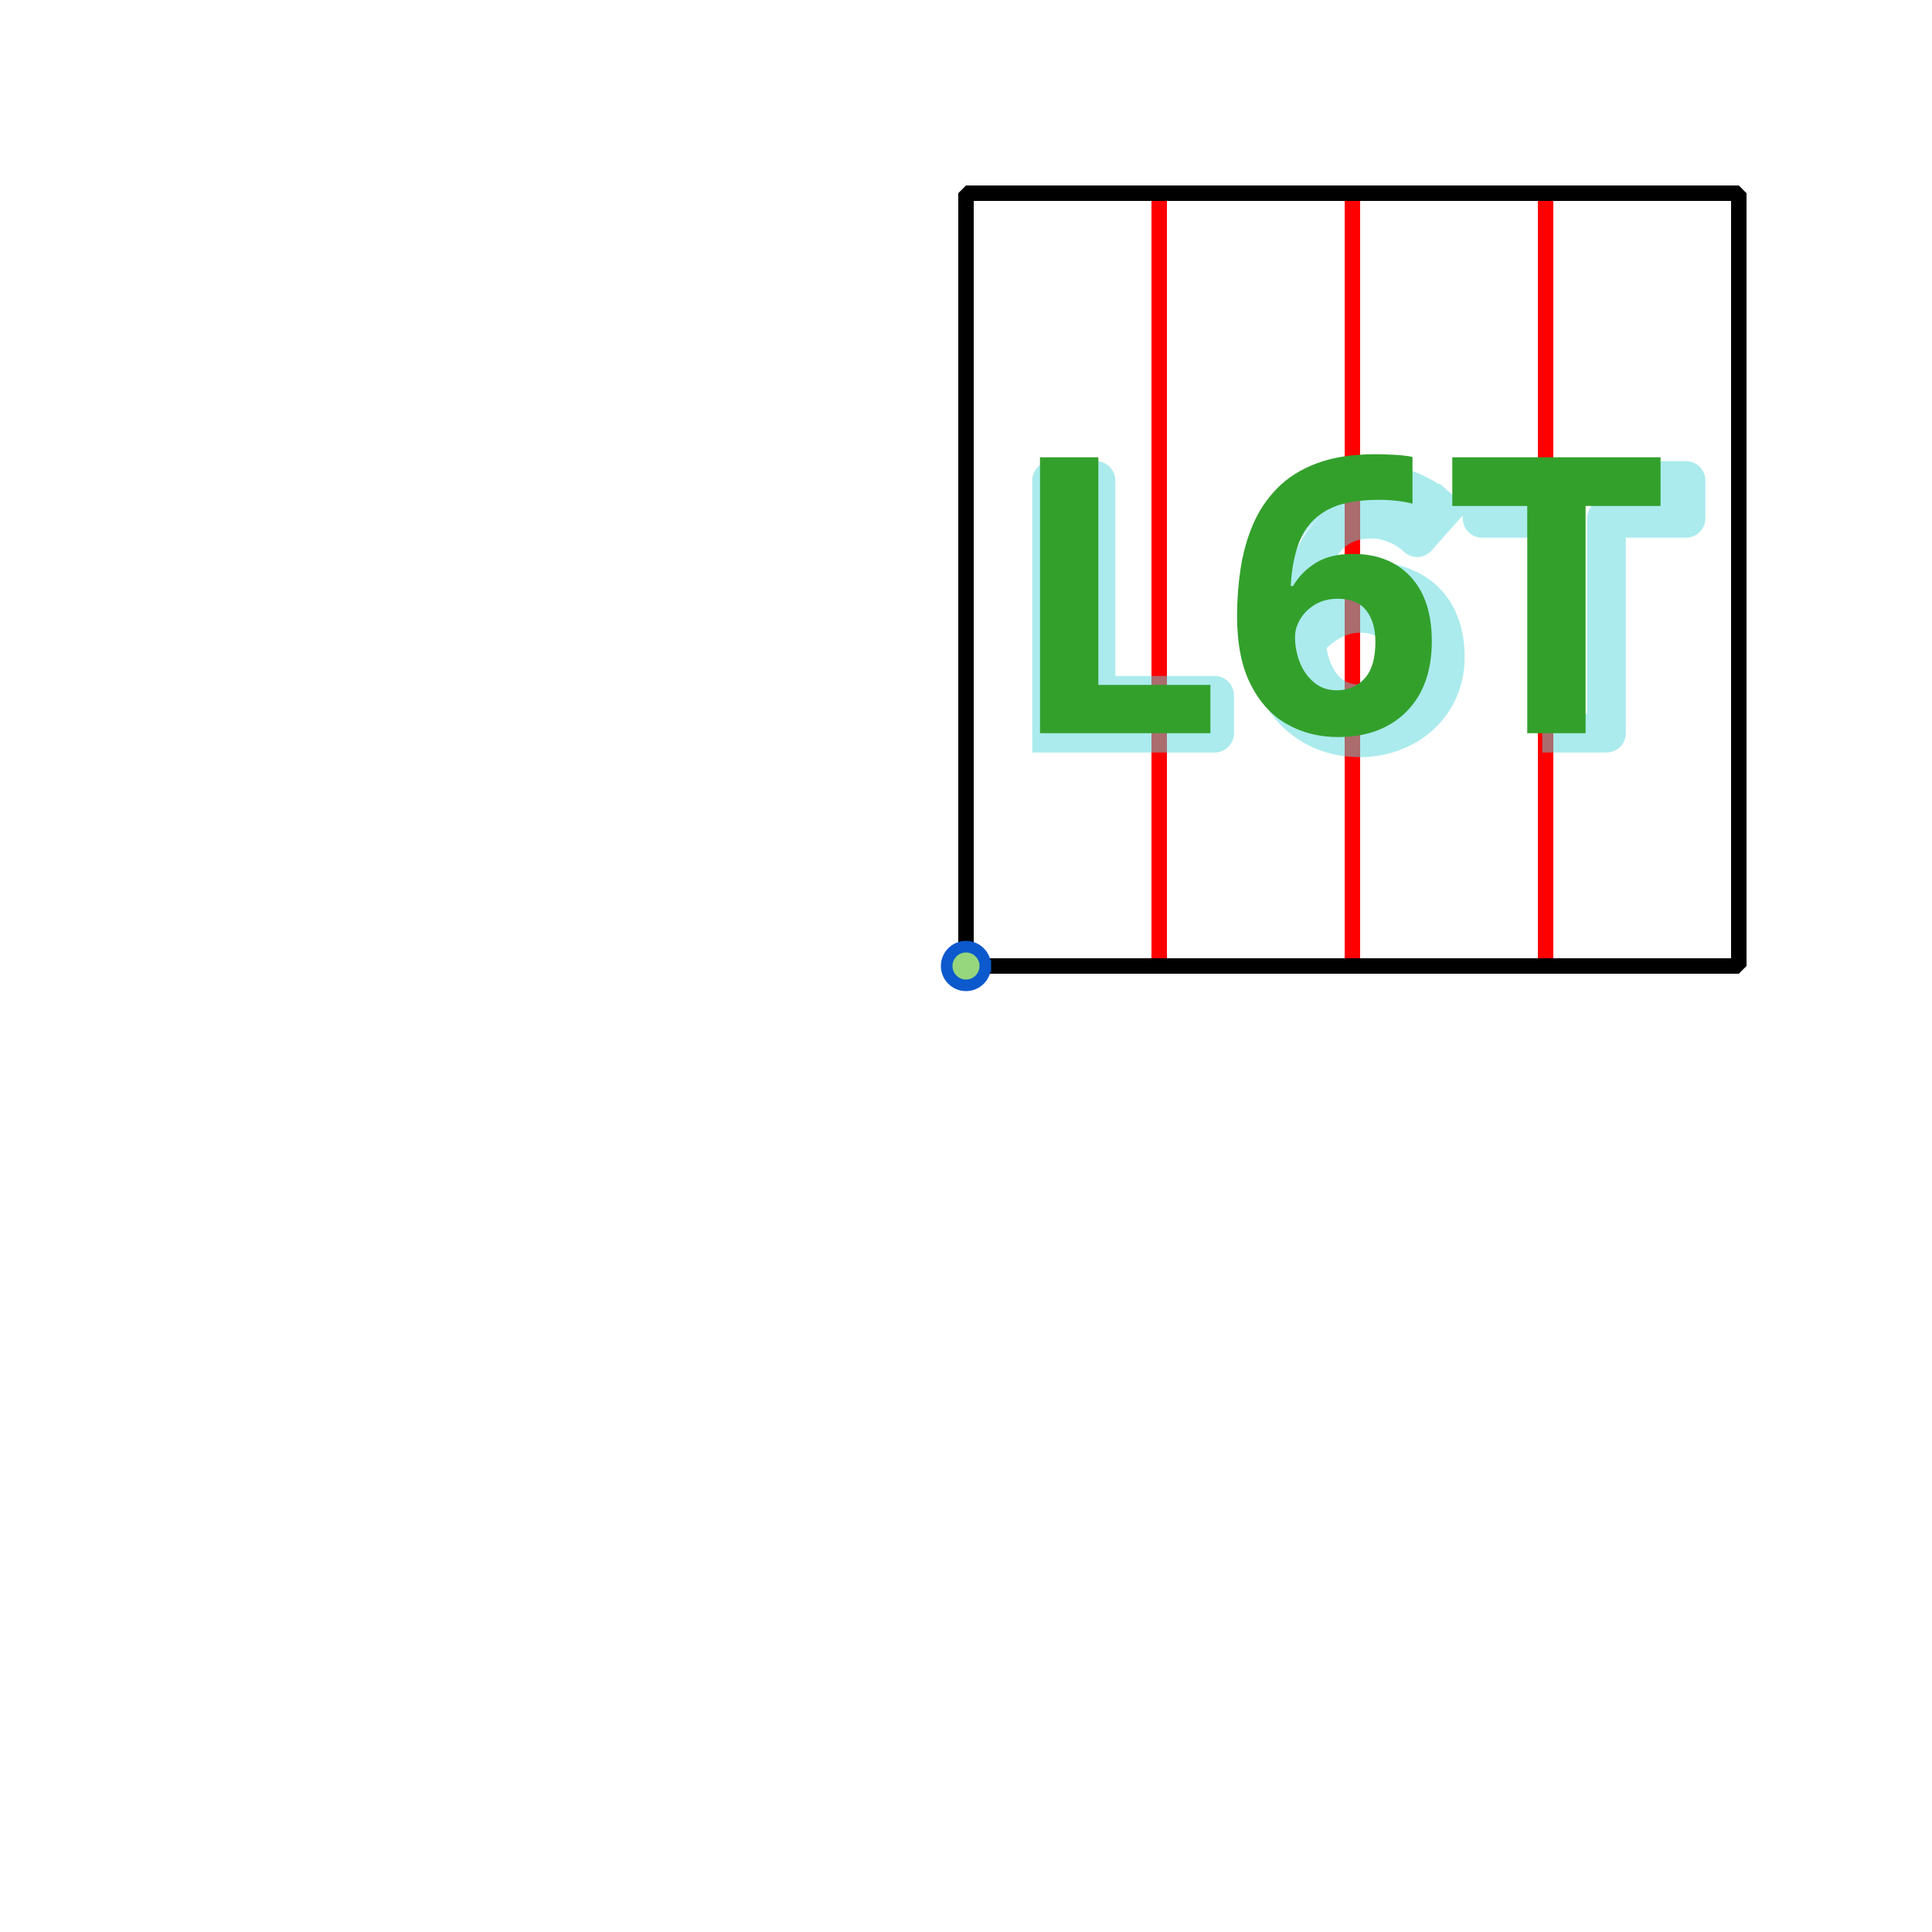
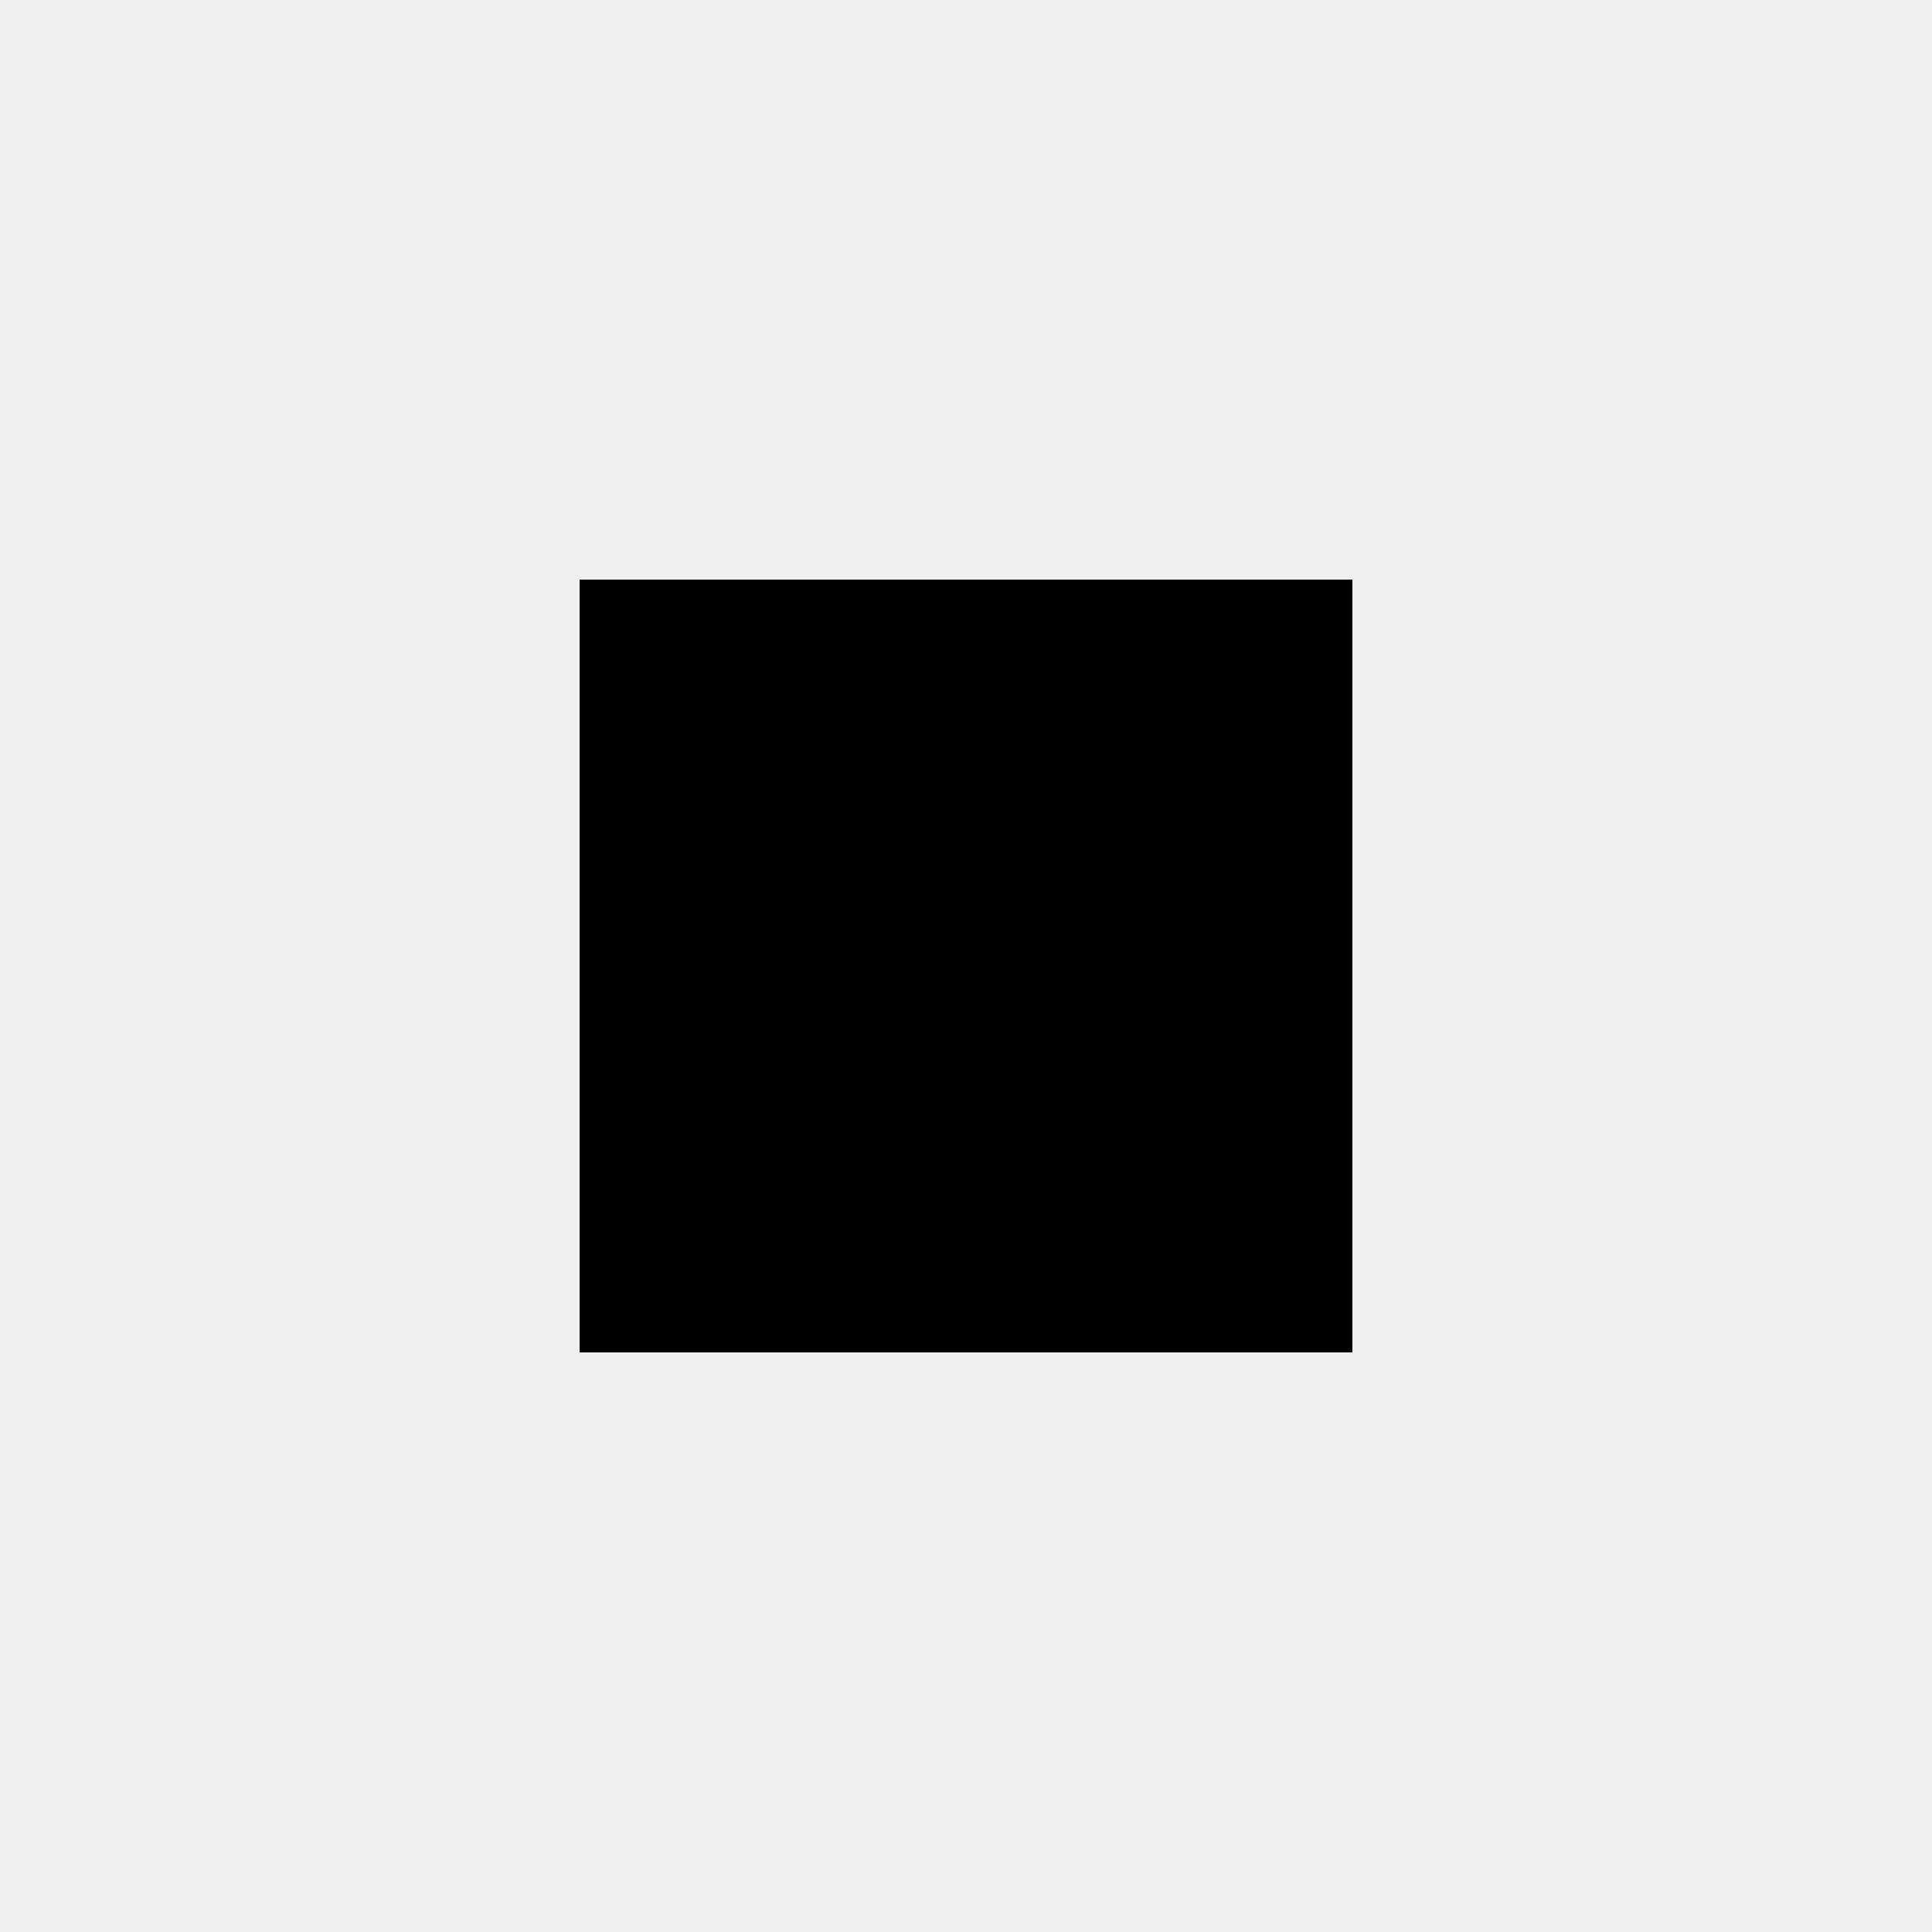
- <svg xmlns="http://www.w3.org/2000/svg" width="250mm" height="250mm" viewBox="0 0 2500 2500" version="1.2" baseProfile="tiny">
-   <defs>
- </defs>
-   <g fill="none" stroke="black" stroke-width="1" fill-rule="evenodd" stroke-linecap="square" stroke-linejoin="bevel">
-     <g fill="#ffffff" fill-opacity="1" stroke="none" transform="matrix(1,0,0,1,0,0)" font-family="Noto Sans" font-size="31.75" font-weight="400" font-style="normal">
-       <path vector-effect="none" fill-rule="evenodd" d="M-1,-1 L2501,-1 L2501,2501 L-1,2501 L-1,-1" />
-     </g>
-     <g fill="#ffffff" fill-opacity="1" stroke="none" transform="matrix(10,0,0,10,0,0)" font-family="Noto Sans" font-size="31.75" font-weight="400" font-style="normal">
-       <path vector-effect="non-scaling-stroke" fill-rule="evenodd" d="M0,0 L250,0 L250,250 L0,250 L0,0" />
-     </g>
-     <g fill="#000000" fill-opacity="0" stroke="none" transform="matrix(1,0,0,1,0,0)" font-family="Noto Sans" font-size="31.75" font-weight="400" font-style="normal">
-       <path vector-effect="non-scaling-stroke" fill-rule="evenodd" d="M0,0 L2500,0 L2500,2500 L0,2500 L0,0" />
-     </g>
-     <g fill="none" stroke="#ff0000" stroke-opacity="1" stroke-width="20" stroke-linecap="square" stroke-linejoin="bevel" transform="matrix(1,0,0,1,0,0)" font-family="Noto Sans" font-size="31.75" font-weight="400" font-style="normal">
-       <path vector-effect="none" fill-rule="evenodd" d="M1500,250 L1500,1250" />
-       <path vector-effect="none" fill-rule="evenodd" d="M1750,250 L1750,1250" />
-       <path vector-effect="none" fill-rule="evenodd" d="M2000,250 L2000,1250" />
-     </g>
-     <g fill="#ffffff" fill-opacity="0" stroke="#000000" stroke-opacity="1" stroke-width="20" stroke-linecap="square" stroke-linejoin="bevel" transform="matrix(1,0,0,1,0,0)" font-family="Noto Sans" font-size="31.75" font-weight="400" font-style="normal">
-       <path vector-effect="none" fill-rule="evenodd" d="M1250,1250 L1250,250 L2250,250 L2250,1250 L1250,1250" />
-     </g>
-     <g fill="#e04880" fill-opacity="0" stroke="#000000" stroke-opacity="0" stroke-width="1" stroke-linecap="square" stroke-linejoin="bevel" transform="matrix(1,0,0,1,0,0)" font-family="Noto Sans" font-size="31.75" font-weight="400" font-style="normal">
-       <path vector-effect="non-scaling-stroke" fill-rule="evenodd" d="M1760,750 C1760,755.523 1755.52,760 1750,760 C1744.48,760 1740,755.523 1740,750 C1740,744.477 1744.48,740 1750,740 C1755.52,740 1760,744.477 1760,750 " />
-     </g>
-     <g fill="#96d67c" fill-opacity="1" stroke="#0c59cd" stroke-opacity="1" stroke-width="15" stroke-linecap="square" stroke-linejoin="bevel" transform="matrix(1,0,0,1,0,0)" font-family="Noto Sans" font-size="31.75" font-weight="400" font-style="normal">
-       <path vector-effect="none" fill-rule="evenodd" d="M1275,1250 C1275,1263.81 1263.81,1275 1250,1275 C1236.19,1275 1225,1263.81 1225,1250 C1225,1236.19 1236.19,1225 1250,1225 C1263.81,1225 1275,1236.19 1275,1250 " />
-     </g>
-     <g fill="#58d9dd" fill-opacity="0" stroke="#58d9dd" stroke-opacity="0.5" stroke-width="50" stroke-linecap="square" stroke-linejoin="round" transform="matrix(1,0,0,1,1300.75,948.75)" font-family="Noto Sans" font-size="31.75" font-weight="400" font-style="normal">
-       <path vector-effect="none" fill-rule="nonzero" d="M60,0 L271,0 L271,-49 L117.5,-49 L117.5,-327 L60,-327 L60,0 M458.5,-38 C423,-38 396,-62 389,-118 C412,-145 437,-155 458.5,-155 C494.5,-155 516,-136.5 516,-98.5 C516,-59.5 490,-38 458.5,-38 M564,-288 C542.5,-308 511,-324 469,-324 C399,-324 333.5,-273 333.5,-149.5 C333.5,-42.5 392,6 459,6 C518,6 569.5,-35 569.5,-98.5 C569.5,-165 527.5,-197 470.5,-197 C442.5,-197 411.5,-182.5 387,-158.5 C389.5,-247 428.5,-277 473.5,-277 C496,-277 518.5,-267 533,-253 L564,-288 M720,0 L778,0 L778,-278 L881,-278 L881,-327 L617,-327 L617,-278 L720,-278 L720,0" />
-     </g>
-     <g fill="#96d67c" fill-opacity="1" stroke="#33a02c" stroke-opacity="1" stroke-width="1" stroke-linecap="square" stroke-linejoin="bevel" transform="matrix(1,0,0,1,1300.75,948.75)" font-family="Source Code Pro for Powerline" font-size="500" font-weight="630" font-style="normal">
-       <text fill="#33a02c" fill-opacity="1" stroke="none" xml:space="preserve" x="0" y="0" font-family="Source Code Pro for Powerline" font-size="500" font-weight="630" font-style="normal">L6T</text>
-     </g>
+ <svg xmlns="http://www.w3.org/2000/svg" width="2500" height="2500" viewBox="0 0 2500 2500" version="1.1" id="svg4527">
+   <defs id="defs4521" />
+   <g id="layer1">
+     <rect fill="param(fill) #FFF" stroke="param(outline) #000" stroke-width="param(outline-width) 1" id="rect4482" width="1000" height="1000" x="750" y="750" />
+     <path fill="param(fill) #FFF" stroke="param(outline) #000" stroke-width="param(outline-width) 1" d="m 1250,750 0,1000 0,0" id="path10" />
+     <path fill="param(fill) #FFF" stroke="param(outline) #000" stroke-width="param(outline-width) 1" d="m 1500,750 0,1000 0,0" id="path10-7" />
+     <path fill="param(fill) #FFF" stroke="param(outline) #000" stroke-width="param(outline-width) 1" d="m 1000,750 0,1000 0,0" id="path10-9" />
+     <text xml:space="preserve" fill="param(fill) #FFF" stroke="param(outline) #000" stroke-width="param(outline-width) 1" x="1333.719" y="895.605" id="text4499">
+       <tspan id="tspan4486" x="1333.719" y="895.605">Grille</tspan>
+     </text>
+     <circle fill="param(fill) #FFF" stroke="param(outline) #000" stroke-width="param(outline-width) 1" id="path4521" cx="1250" cy="1250" r="20" />
  </g>
</svg>
